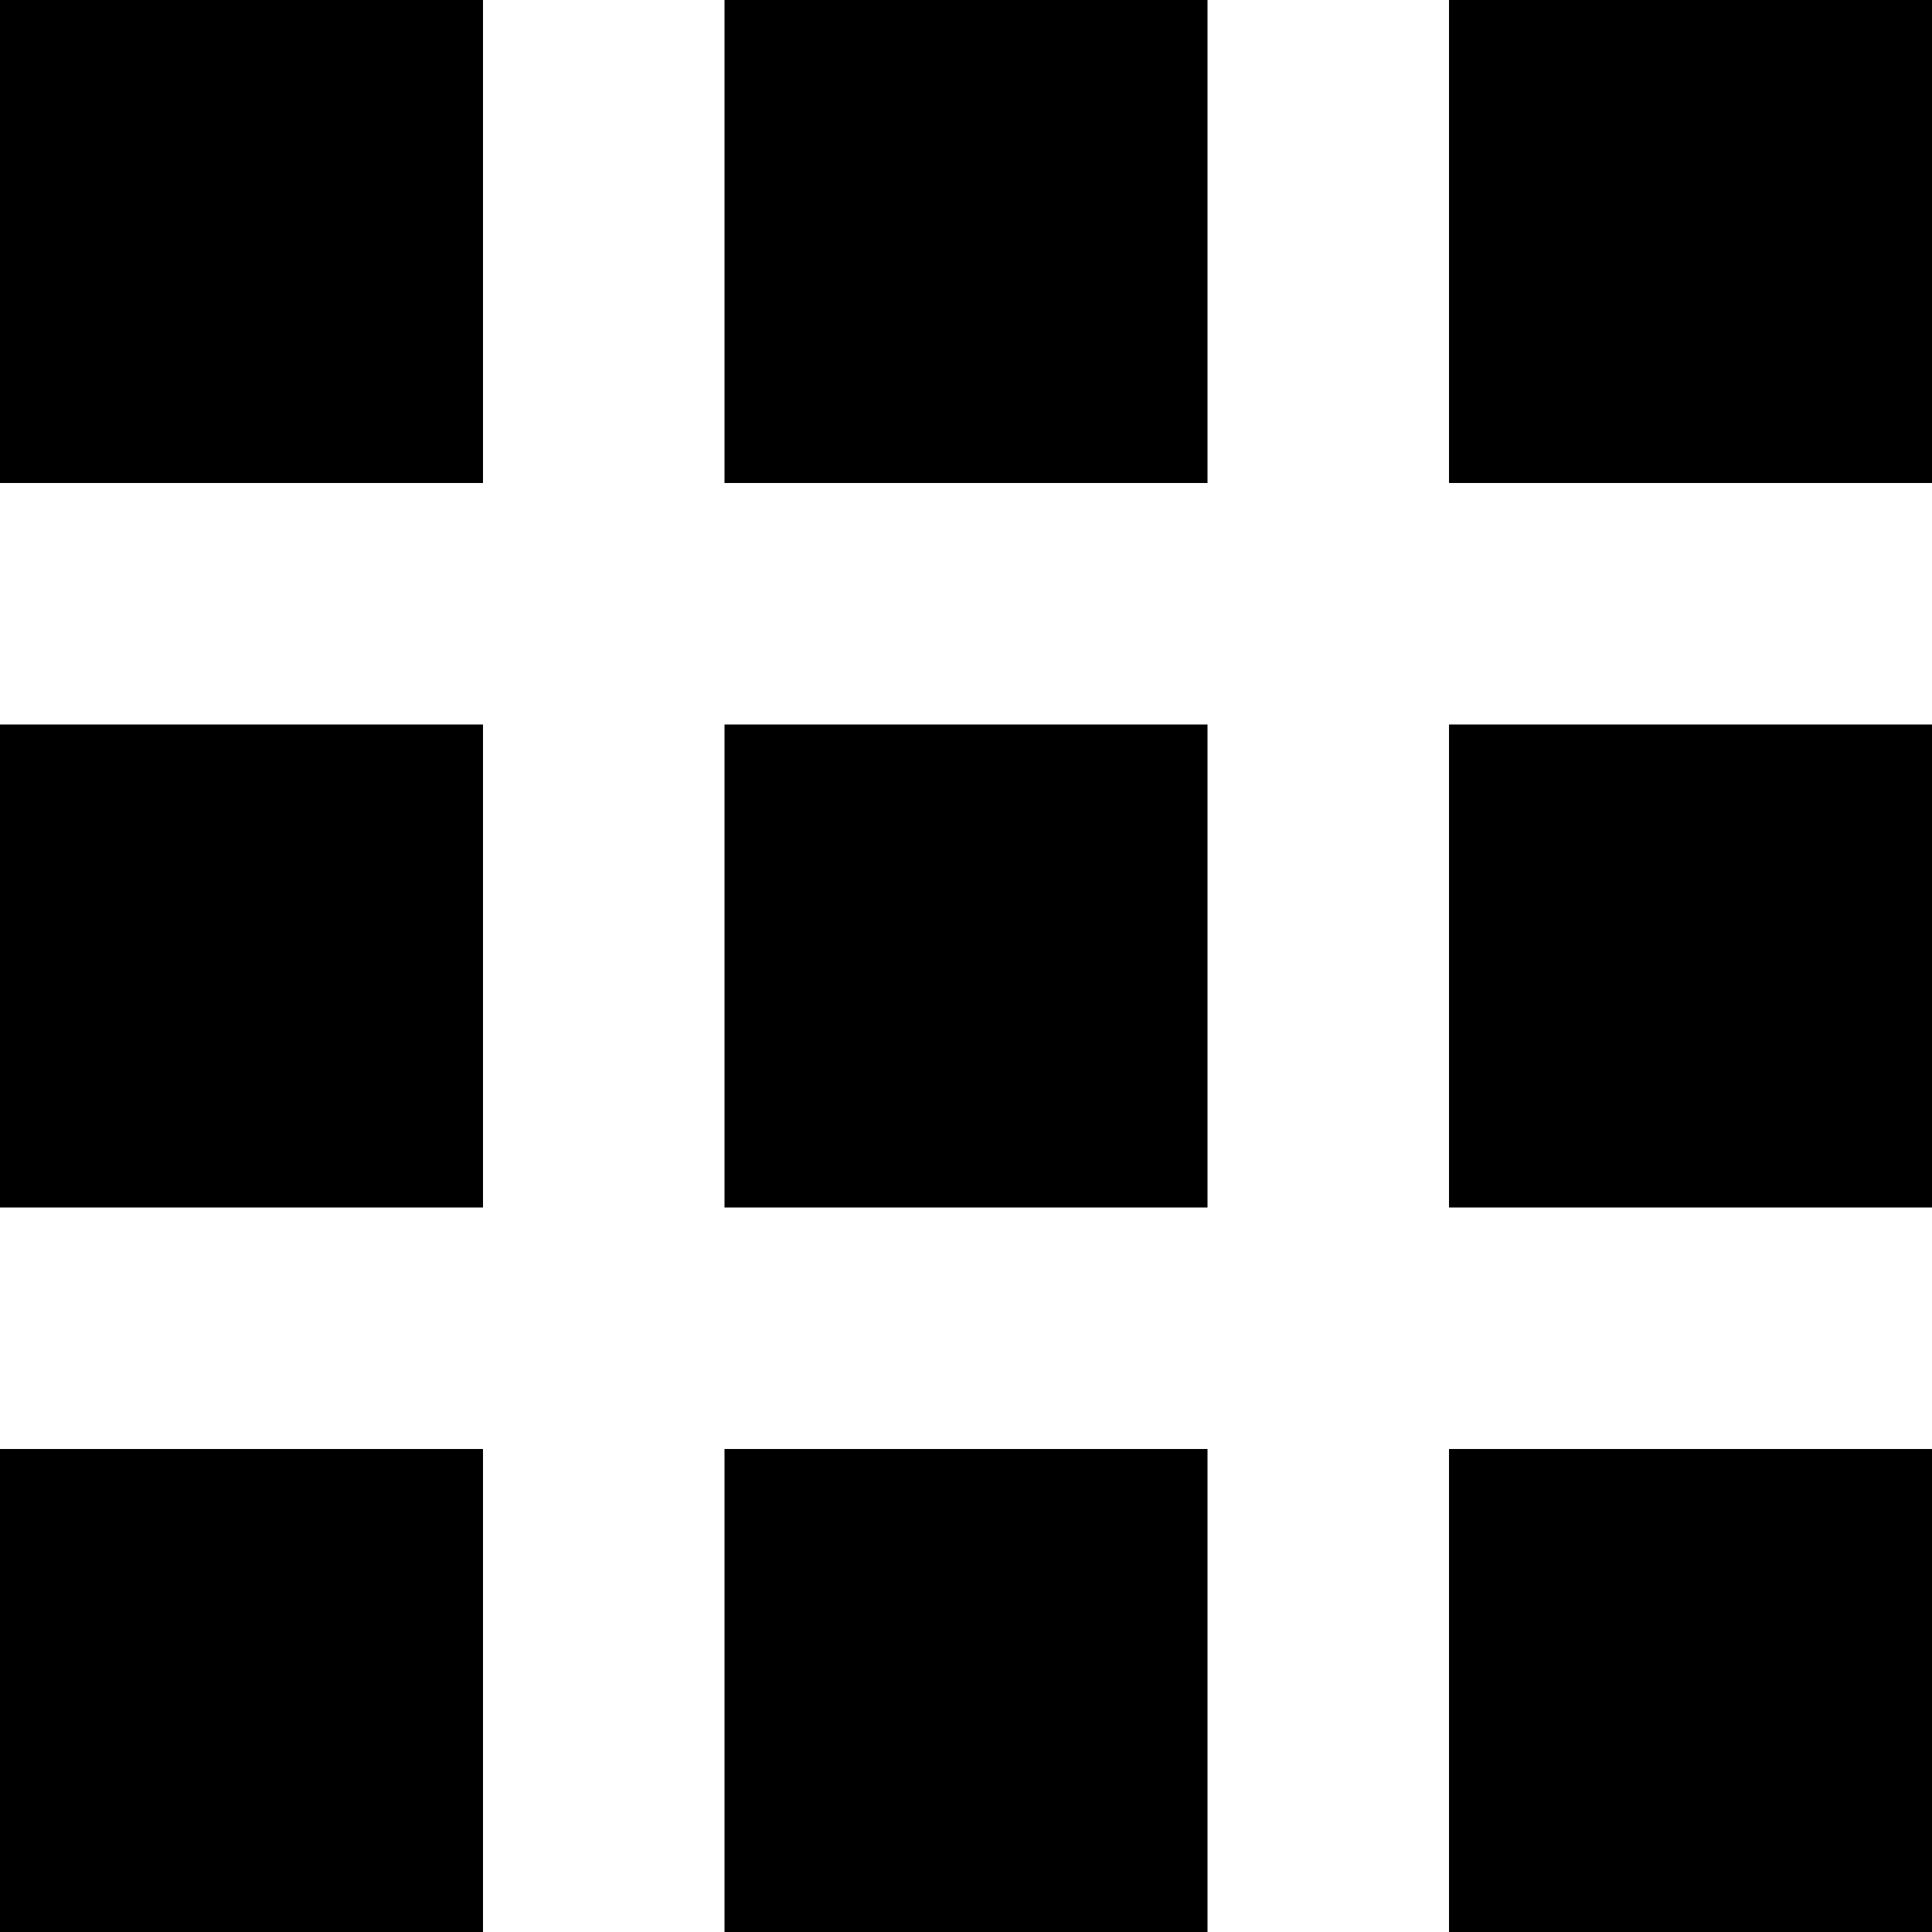
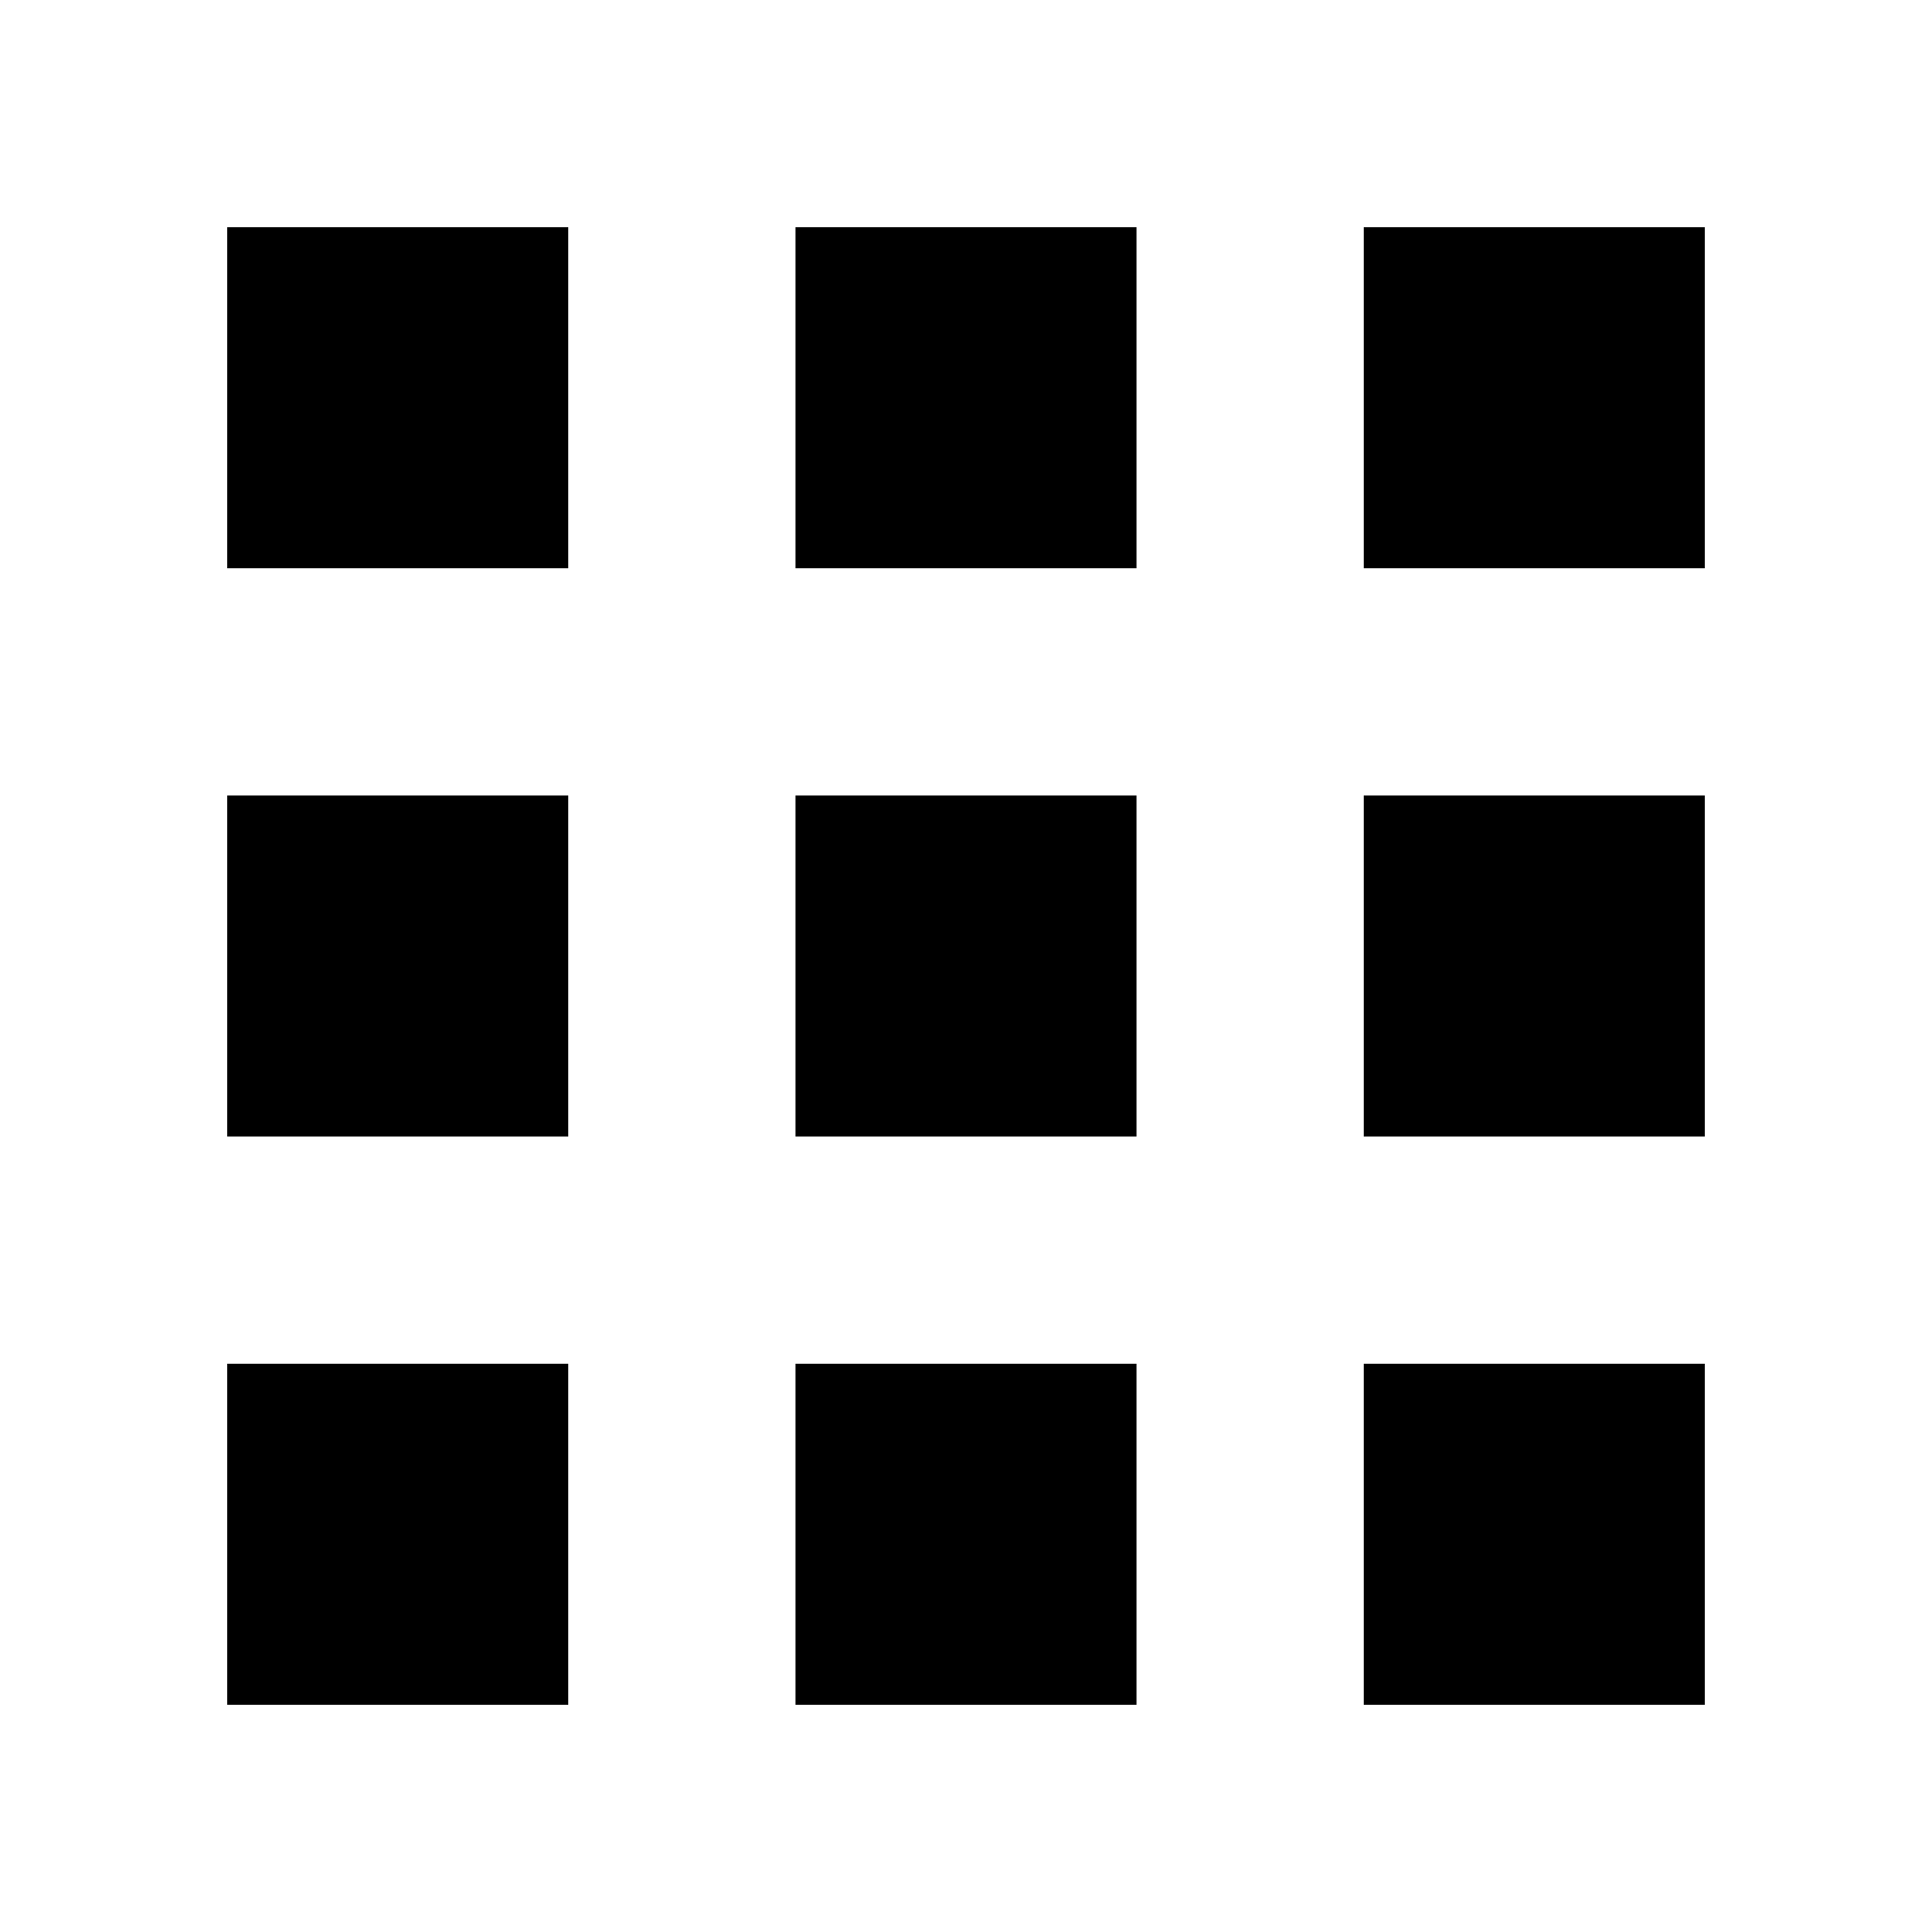
- <svg xmlns="http://www.w3.org/2000/svg" width="16px" height="16px" viewBox="0 0 16 16" version="1.1">
-   <defs />
-   <g id="Artboard-2" stroke="none" stroke-width="1" fill="none" fill-rule="evenodd" transform="translate(-340, -412)">
-     <g id="apps" transform="translate(336, 408)">
-       <g id="Icon-24px">
-         <path d="M4,8 L8,8 L8,4 L4,4 L4,8 L4,8 Z M10,20 L14,20 L14,16 L10,16 L10,20 L10,20 Z M4,20 L8,20 L8,16 L4,16 L4,20 L4,20 Z M4,14 L8,14 L8,10 L4,10 L4,14 L4,14 Z M10,14 L14,14 L14,10 L10,10 L10,14 L10,14 Z M16,4 L16,8 L20,8 L20,4 L16,4 L16,4 Z M10,8 L14,8 L14,4 L10,4 L10,8 L10,8 Z M16,14 L20,14 L20,10 L16,10 L16,14 L16,14 Z M16,20 L20,20 L20,16 L16,16 L16,20 L16,20 Z" id="Shape" fill="#000000" />
-         <polygon id="Shape" points="0 0 24 0 24 24 0 24" />
-       </g>
-     </g>
-   </g>
+ <svg xmlns="http://www.w3.org/2000/svg" width="17" height="17">
+   <path d="M2 2h3v3H2V2zm0 10h3v3H2v-3zm0-5h3v3H2V7zm5-5h3v3H7V2zm0 10h3v3H7v-3zm0-5h3v3H7V7zm5-5h3v3h-3V2zm0 10h3v3h-3v-3zm0-5h3v3h-3V7z" />
</svg>
